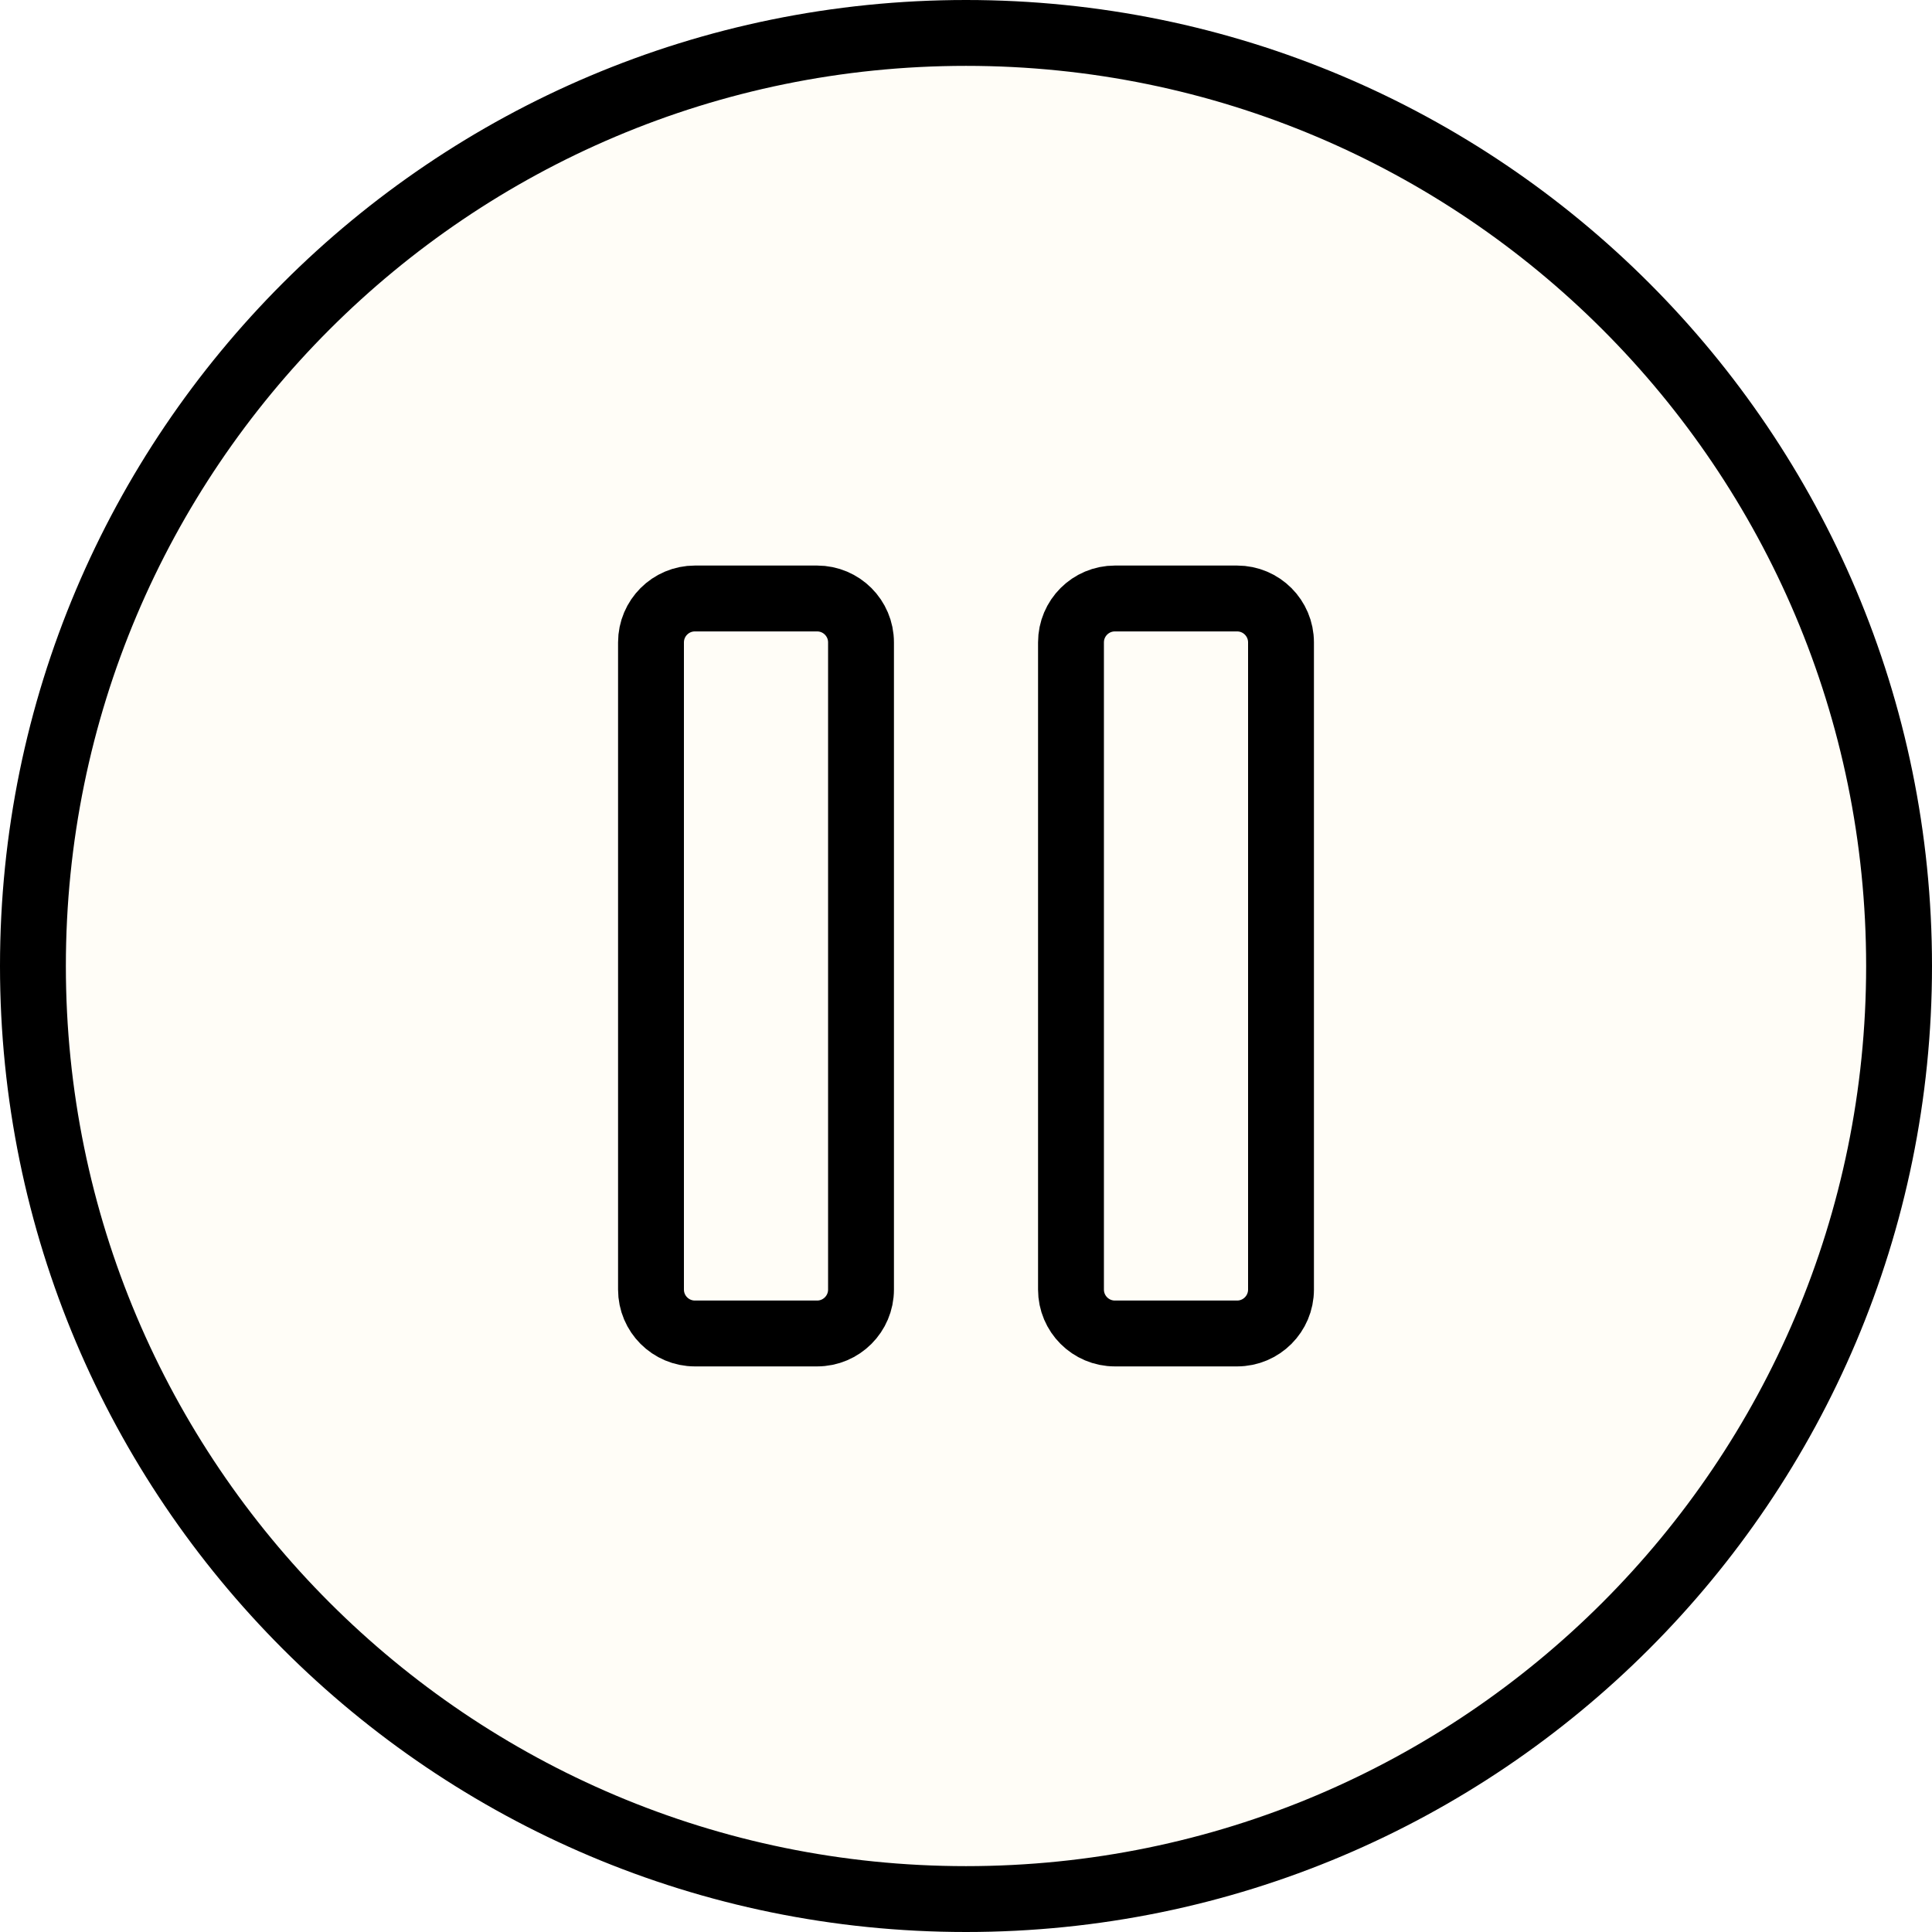
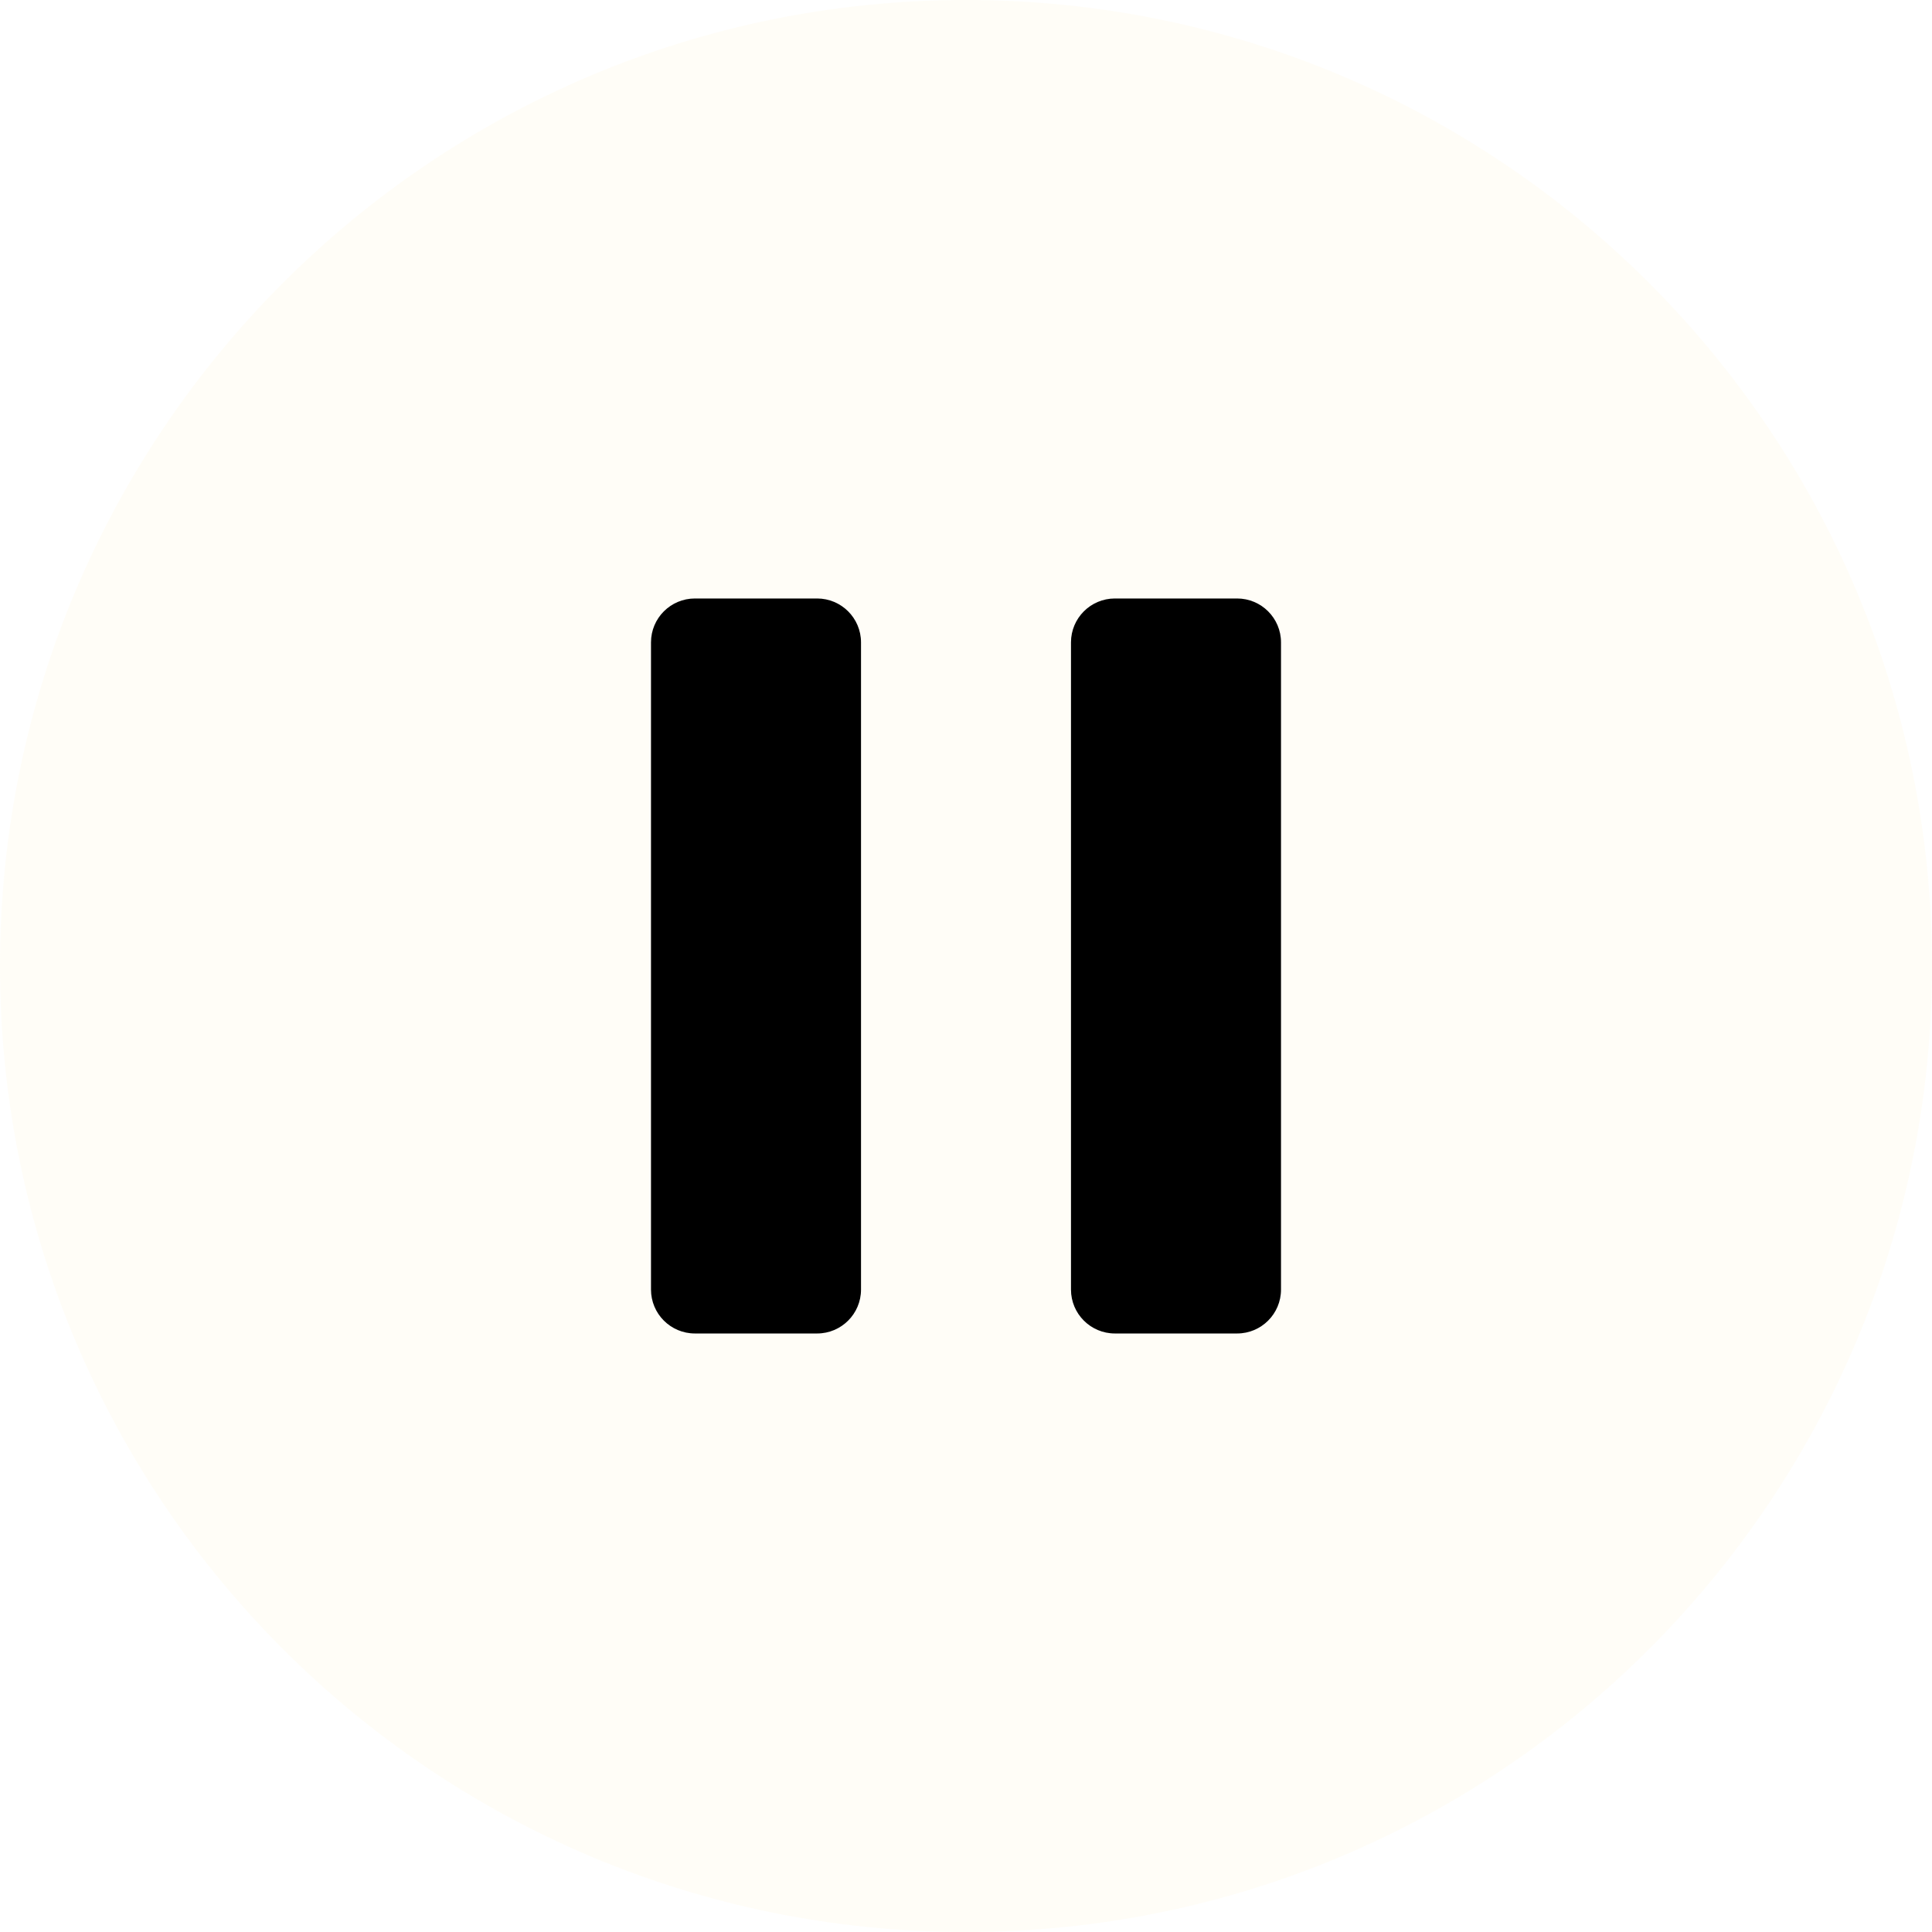
<svg xmlns="http://www.w3.org/2000/svg" width="44" height="44" viewBox="0 0 44 44" fill="none">
-   <circle cx="22" cy="22" r="21.25" fill="#FFFCF2" fill-opacity="0.6" stroke="black" stroke-width="1.5" />
-   <rect x="14.826" y="13.63" width="4.783" height="16.739" rx="1" stroke="black" stroke-width="1.5" stroke-linecap="round" />
-   <rect x="24.391" y="13.63" width="4.783" height="16.739" rx="1" stroke="black" stroke-width="1.5" stroke-linecap="round" />
+   <circle cx="22" cy="22" r="22" fill="#FFFCF2" fill-opacity="0.6" />
+   <rect x="14.826" y="13.63" width="4.783" height="16.739" rx="1" fill="black" />
+   <rect x="24.391" y="13.63" width="4.783" height="16.739" rx="1" fill="black" />
</svg>
